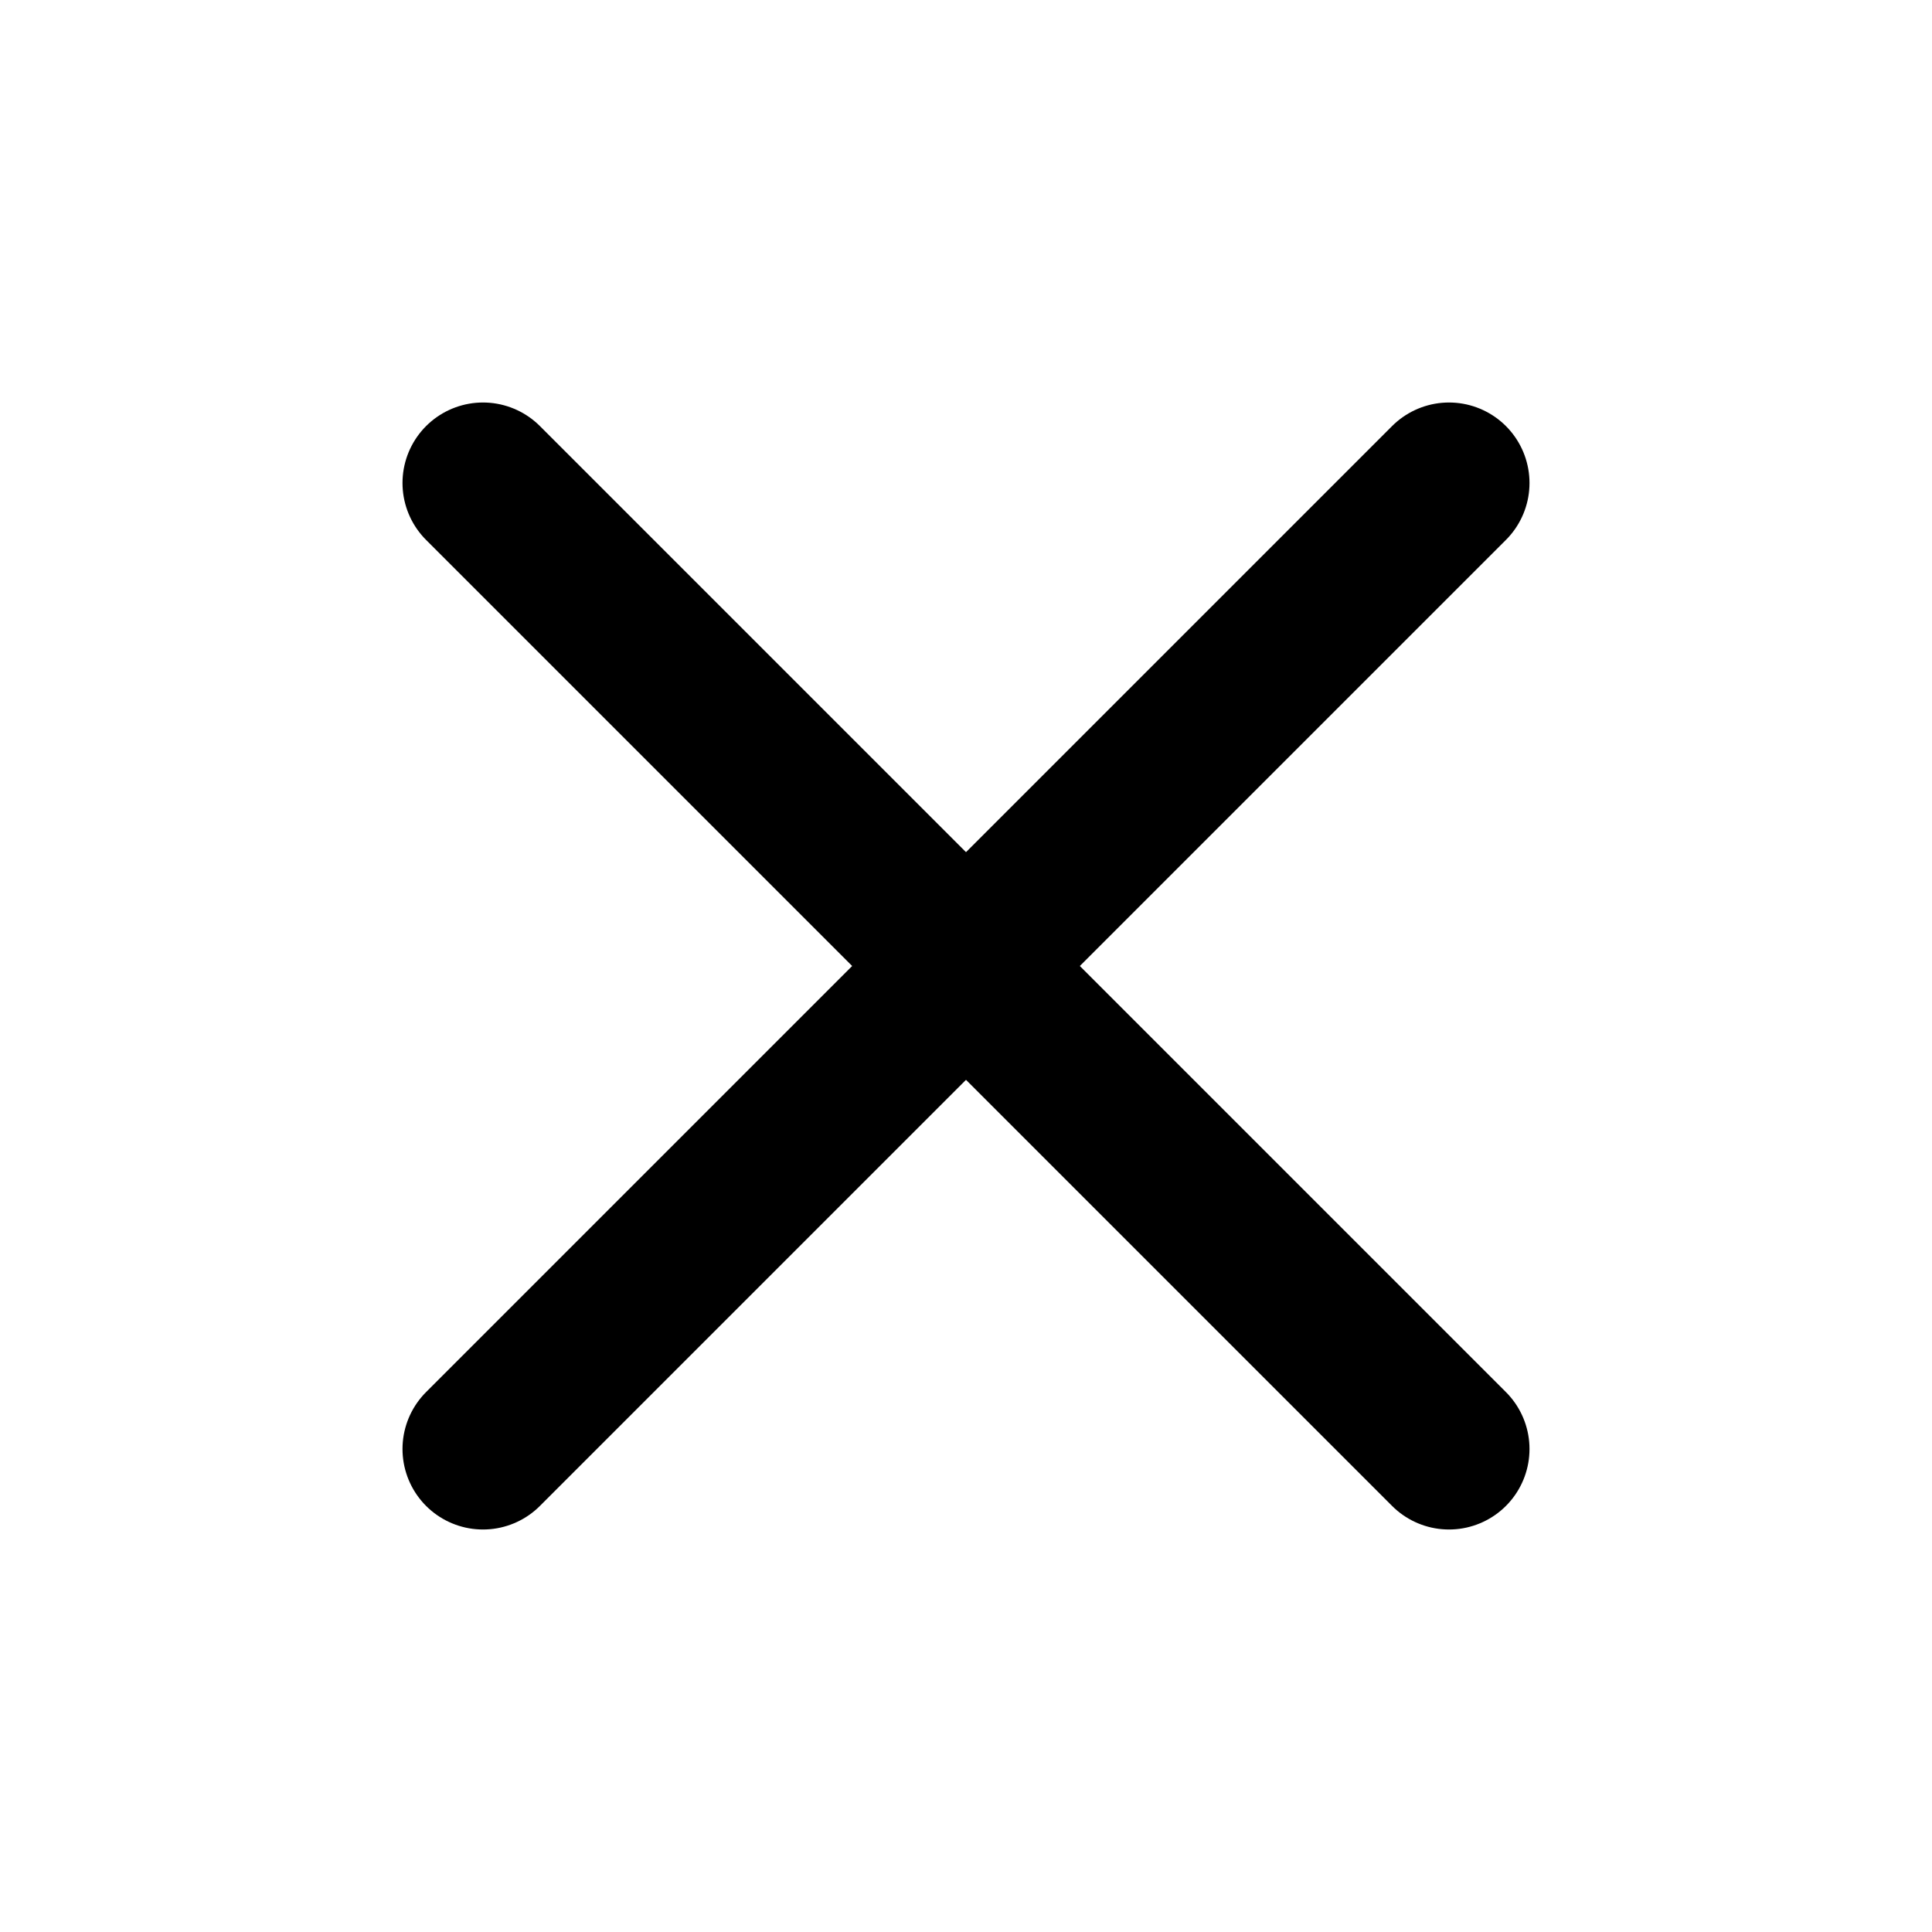
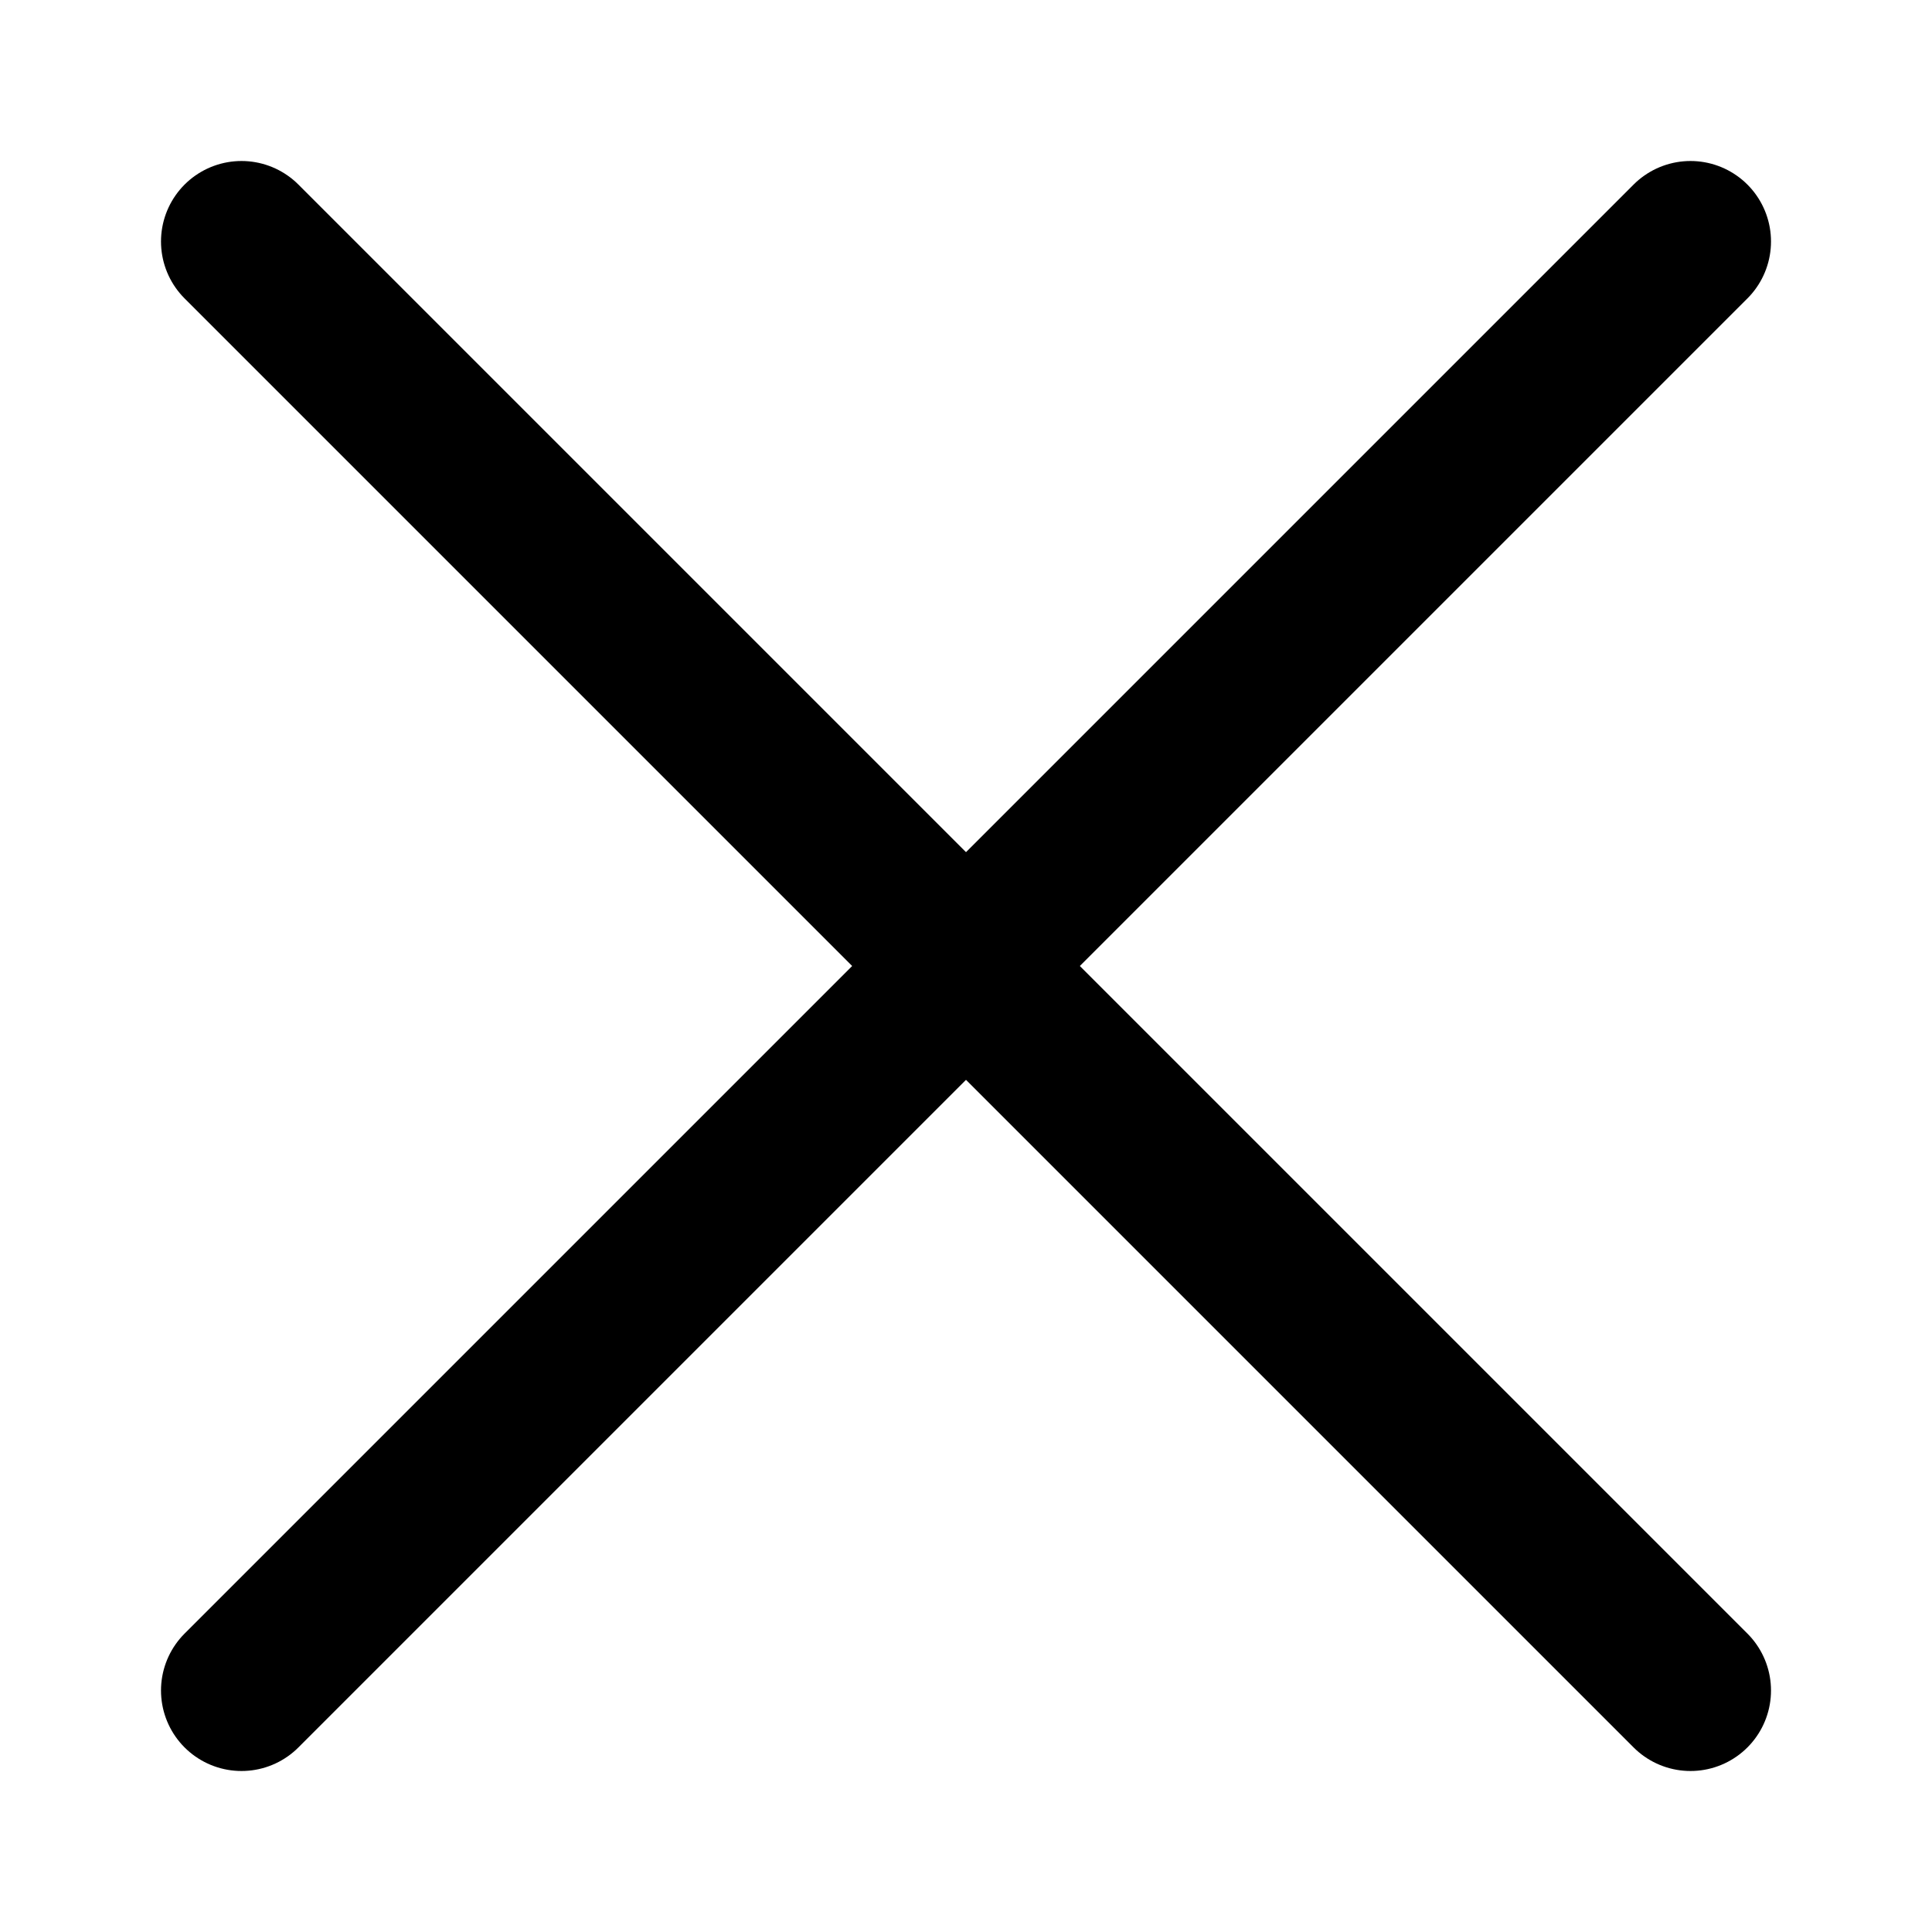
<svg xmlns="http://www.w3.org/2000/svg" width="24" height="24" viewBox="0 0 24 24" fill="none" stroke="currentColor" stroke-width="2" stroke-linecap="round" stroke-linejoin="round">
-   <path d="M18 6l-12 12" />
-   <path d="M6 6l12 12" />
+   <path d="M21 3l-18 18" />
+   <path d="M3 3l18 18" />
</svg>
